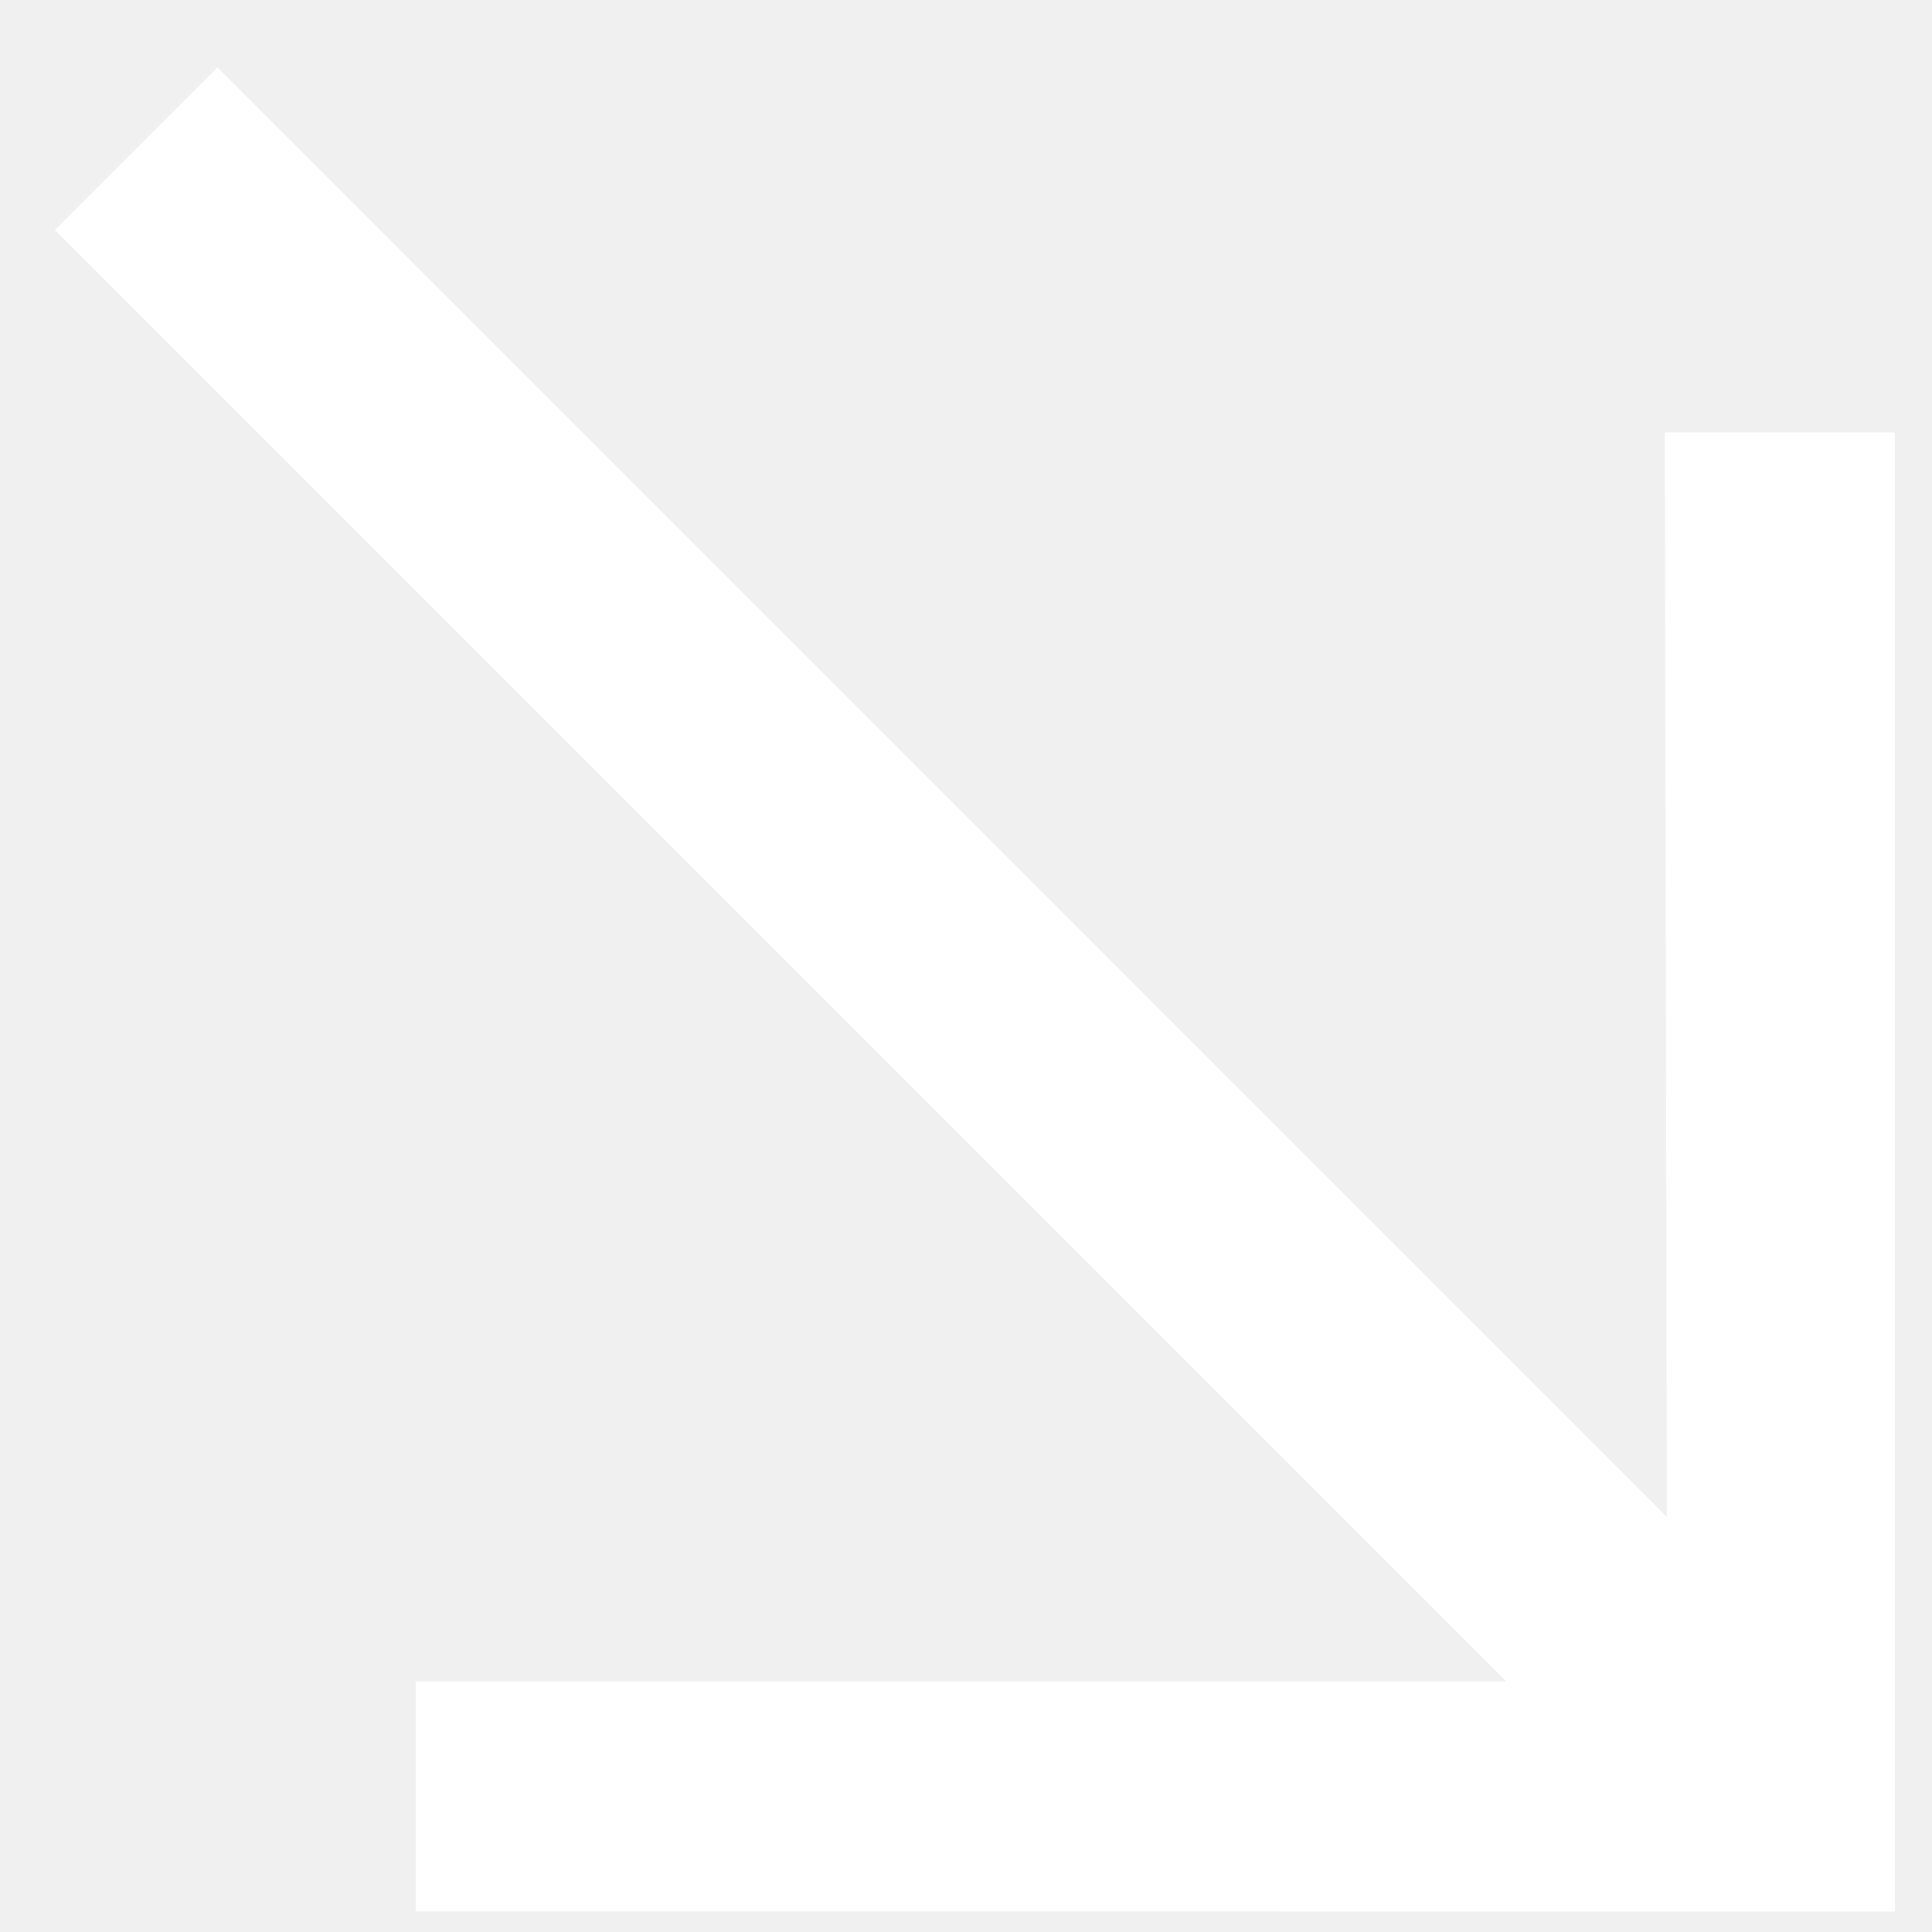
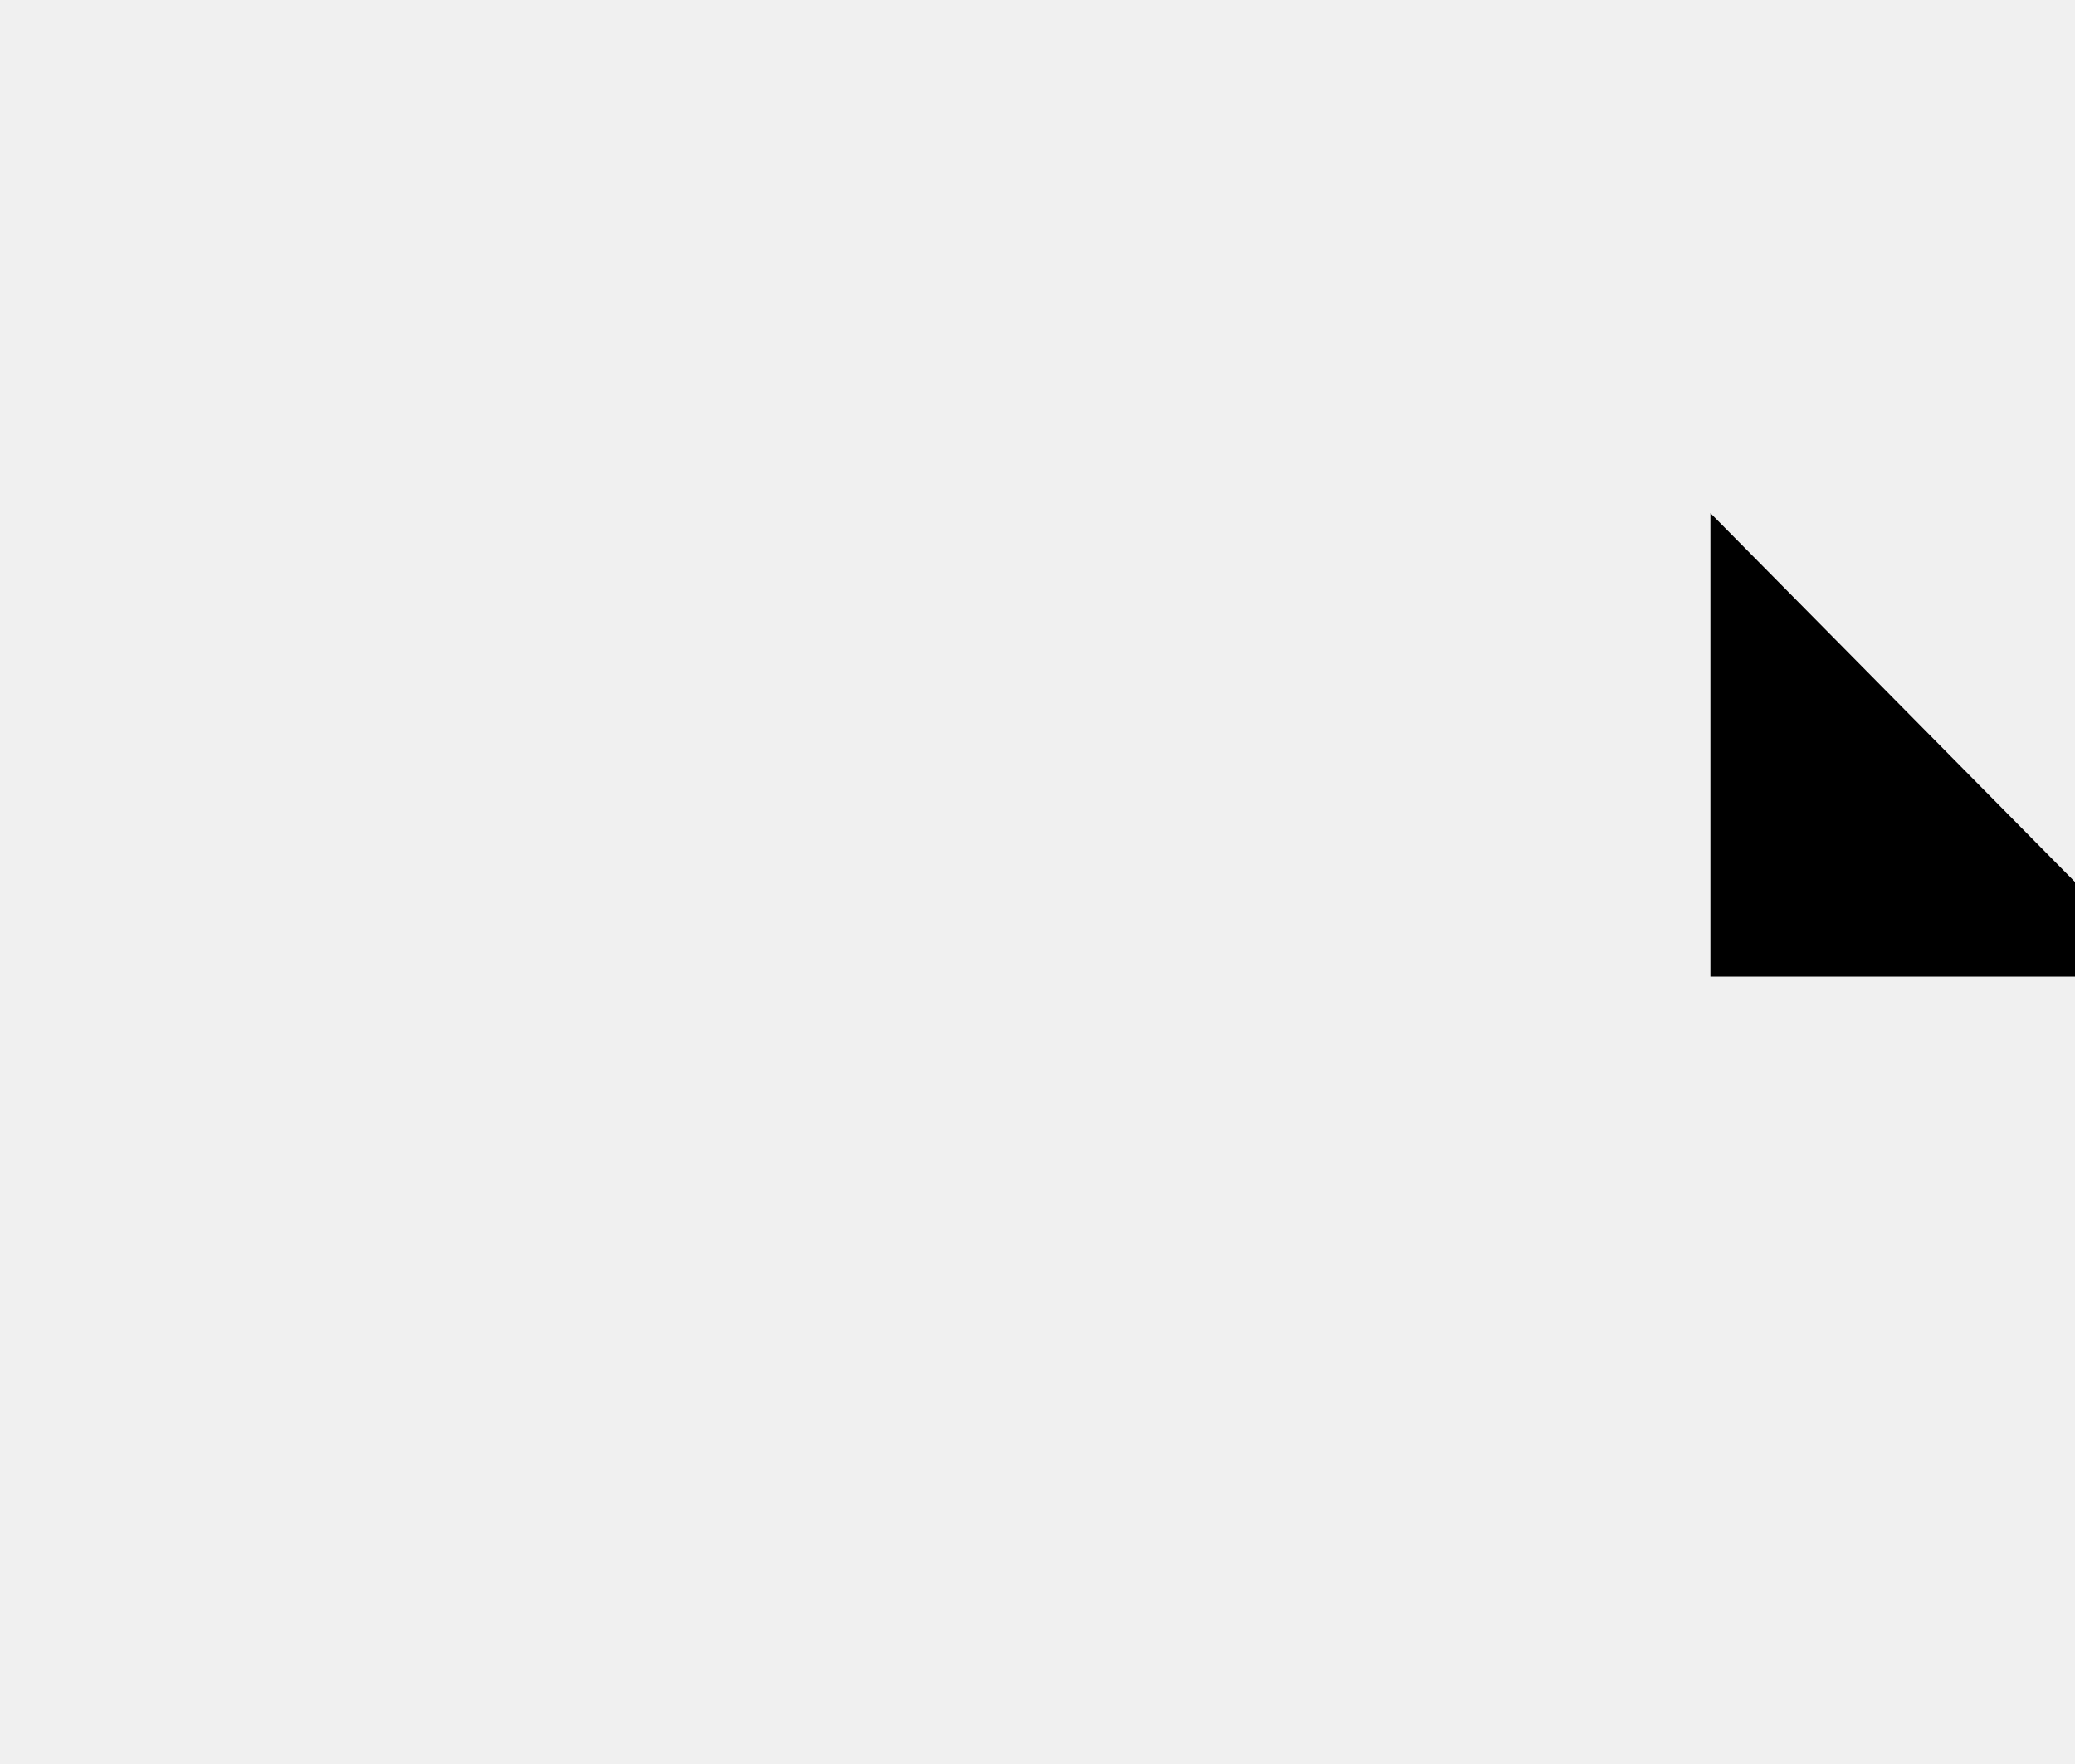
- <svg xmlns="http://www.w3.org/2000/svg" width="19" height="19" viewBox="0 0 19 19" fill="none">
-   <path d="M16.393 14.957L16.372 4.253L18.634 4.253L18.635 18.798L4.09 18.797L4.089 16.536L14.813 16.536L0.54 2.263L2.139 0.664L16.412 14.938L16.393 14.957Z" fill="#fff" />
+ <svg xmlns="http://www.w3.org/2000/svg" width="20" height="17" viewBox="0 0 20 17" fill="none">
+   <path d="M17.486 7.543V7.379L18.507 8.412H17.486V7.566V7.543Z" stroke="#000" stroke-width="2" />
</svg>
